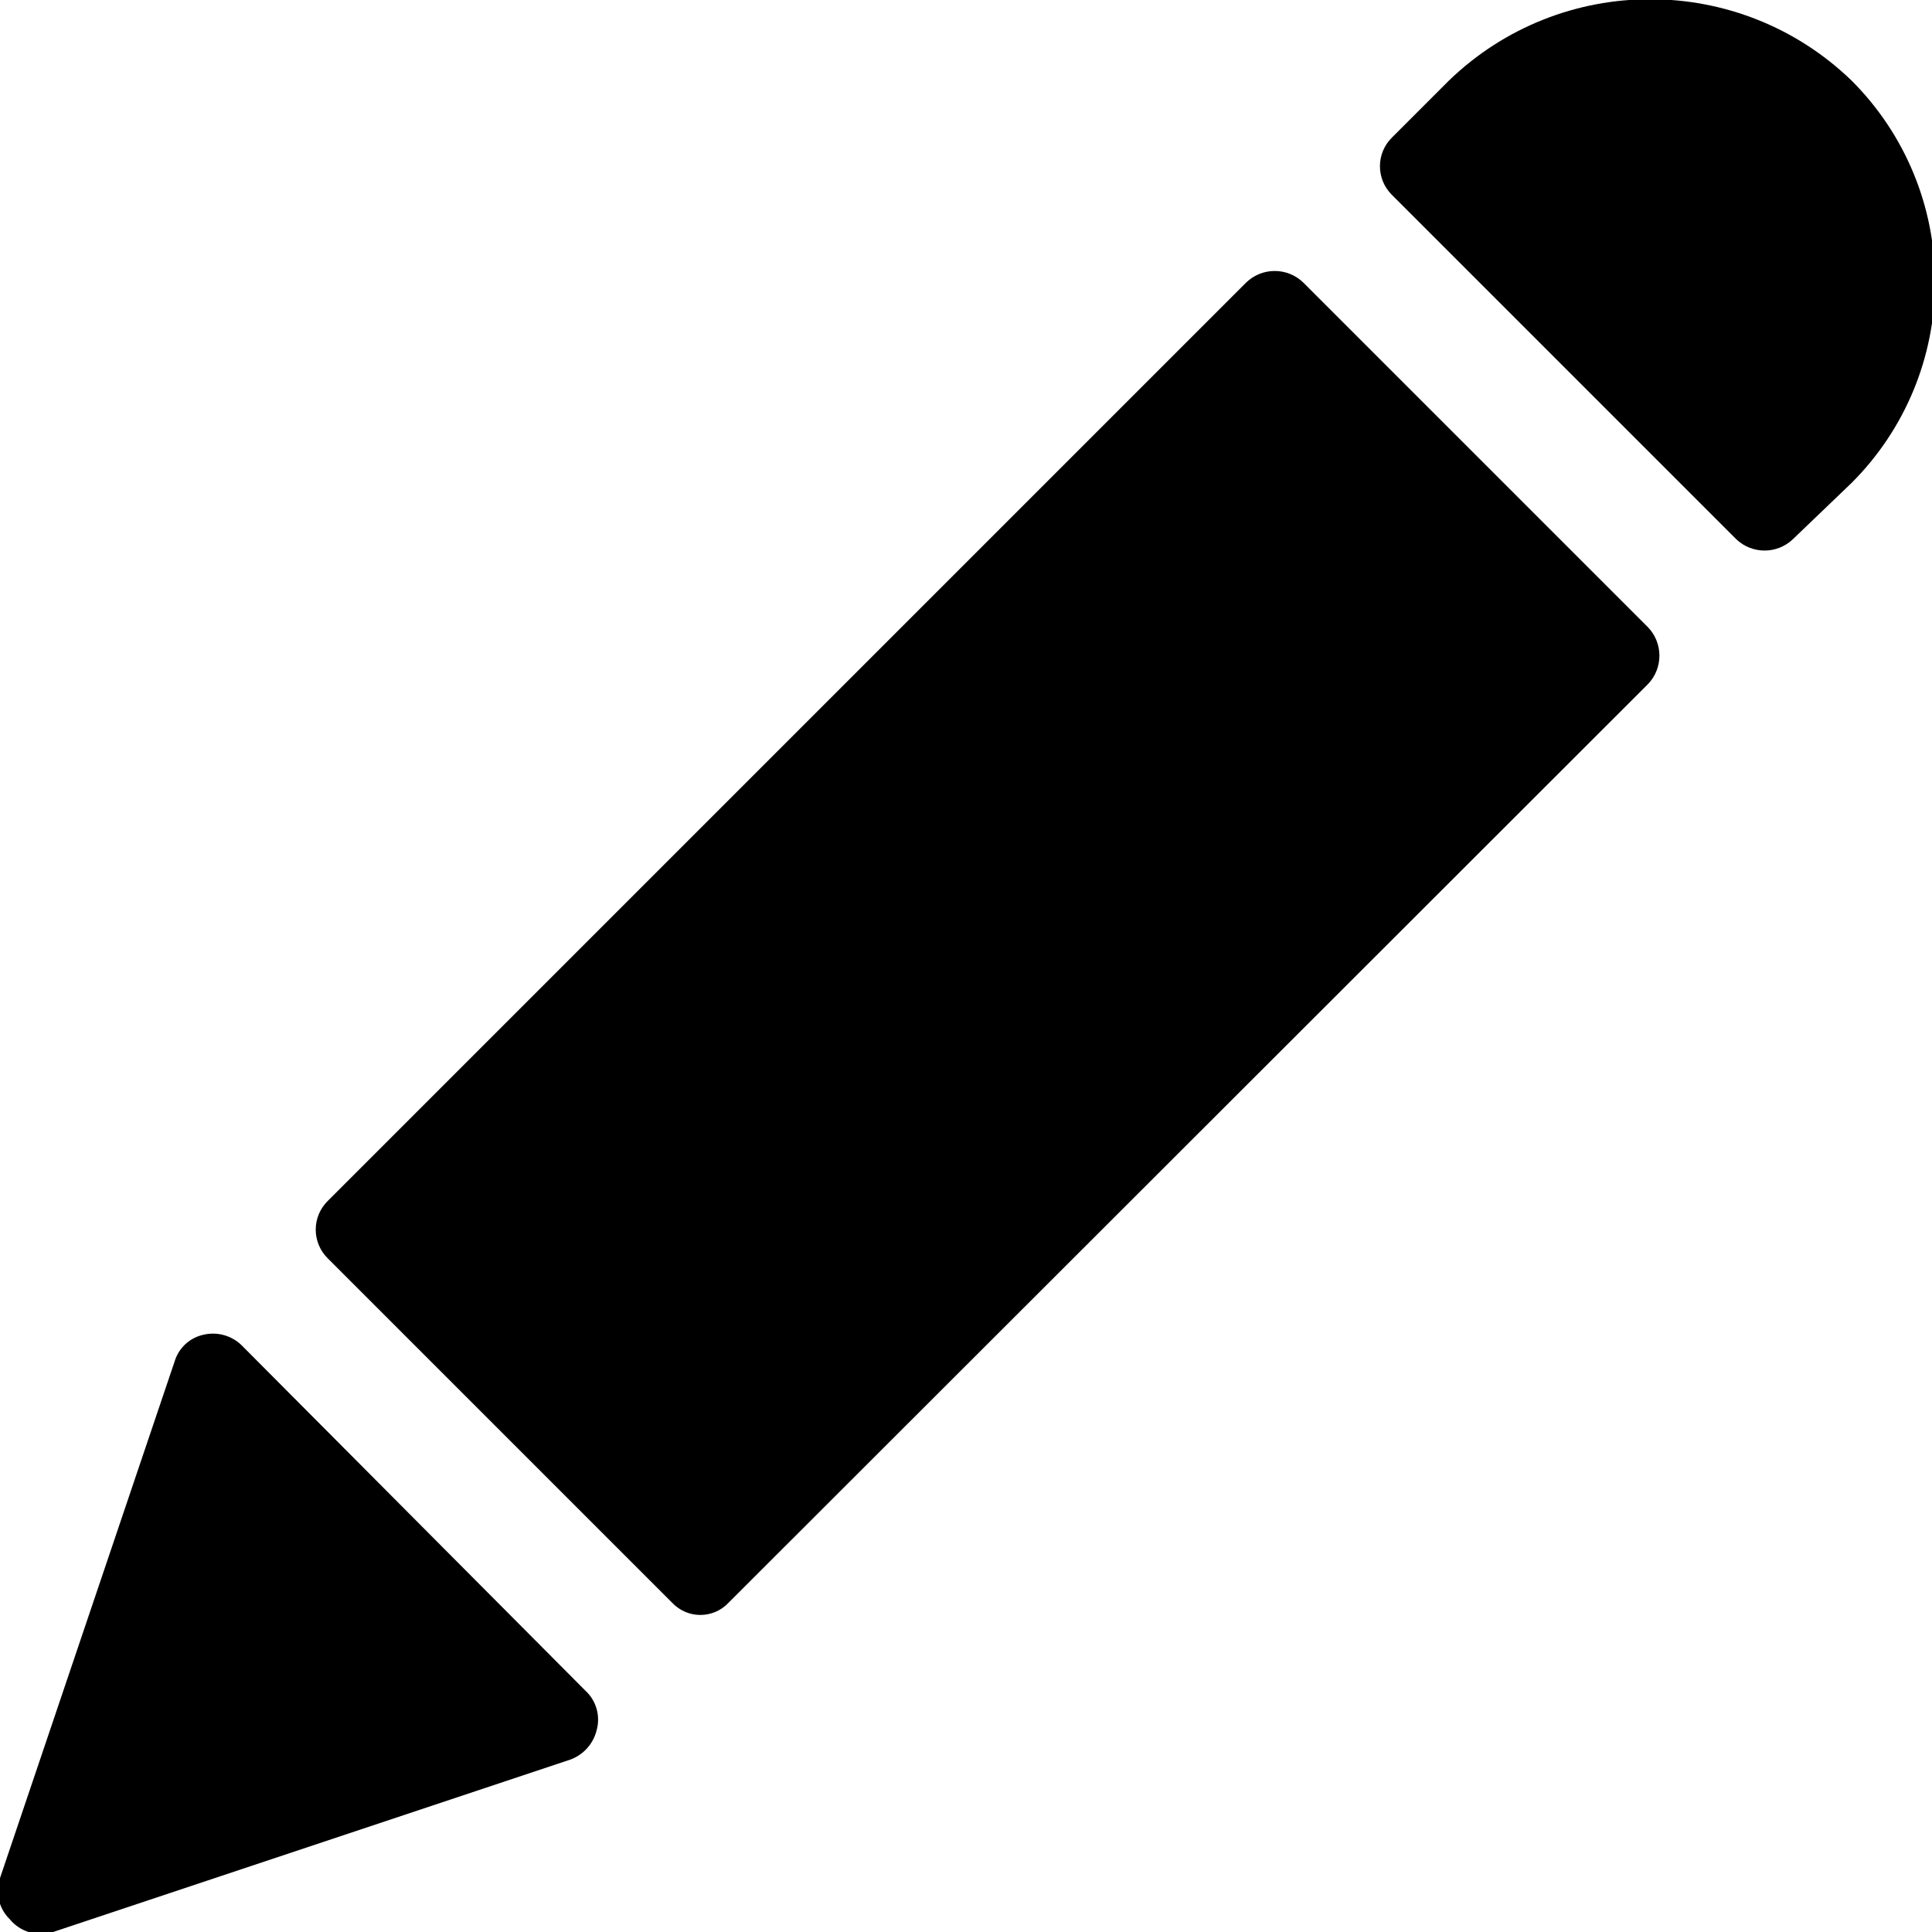
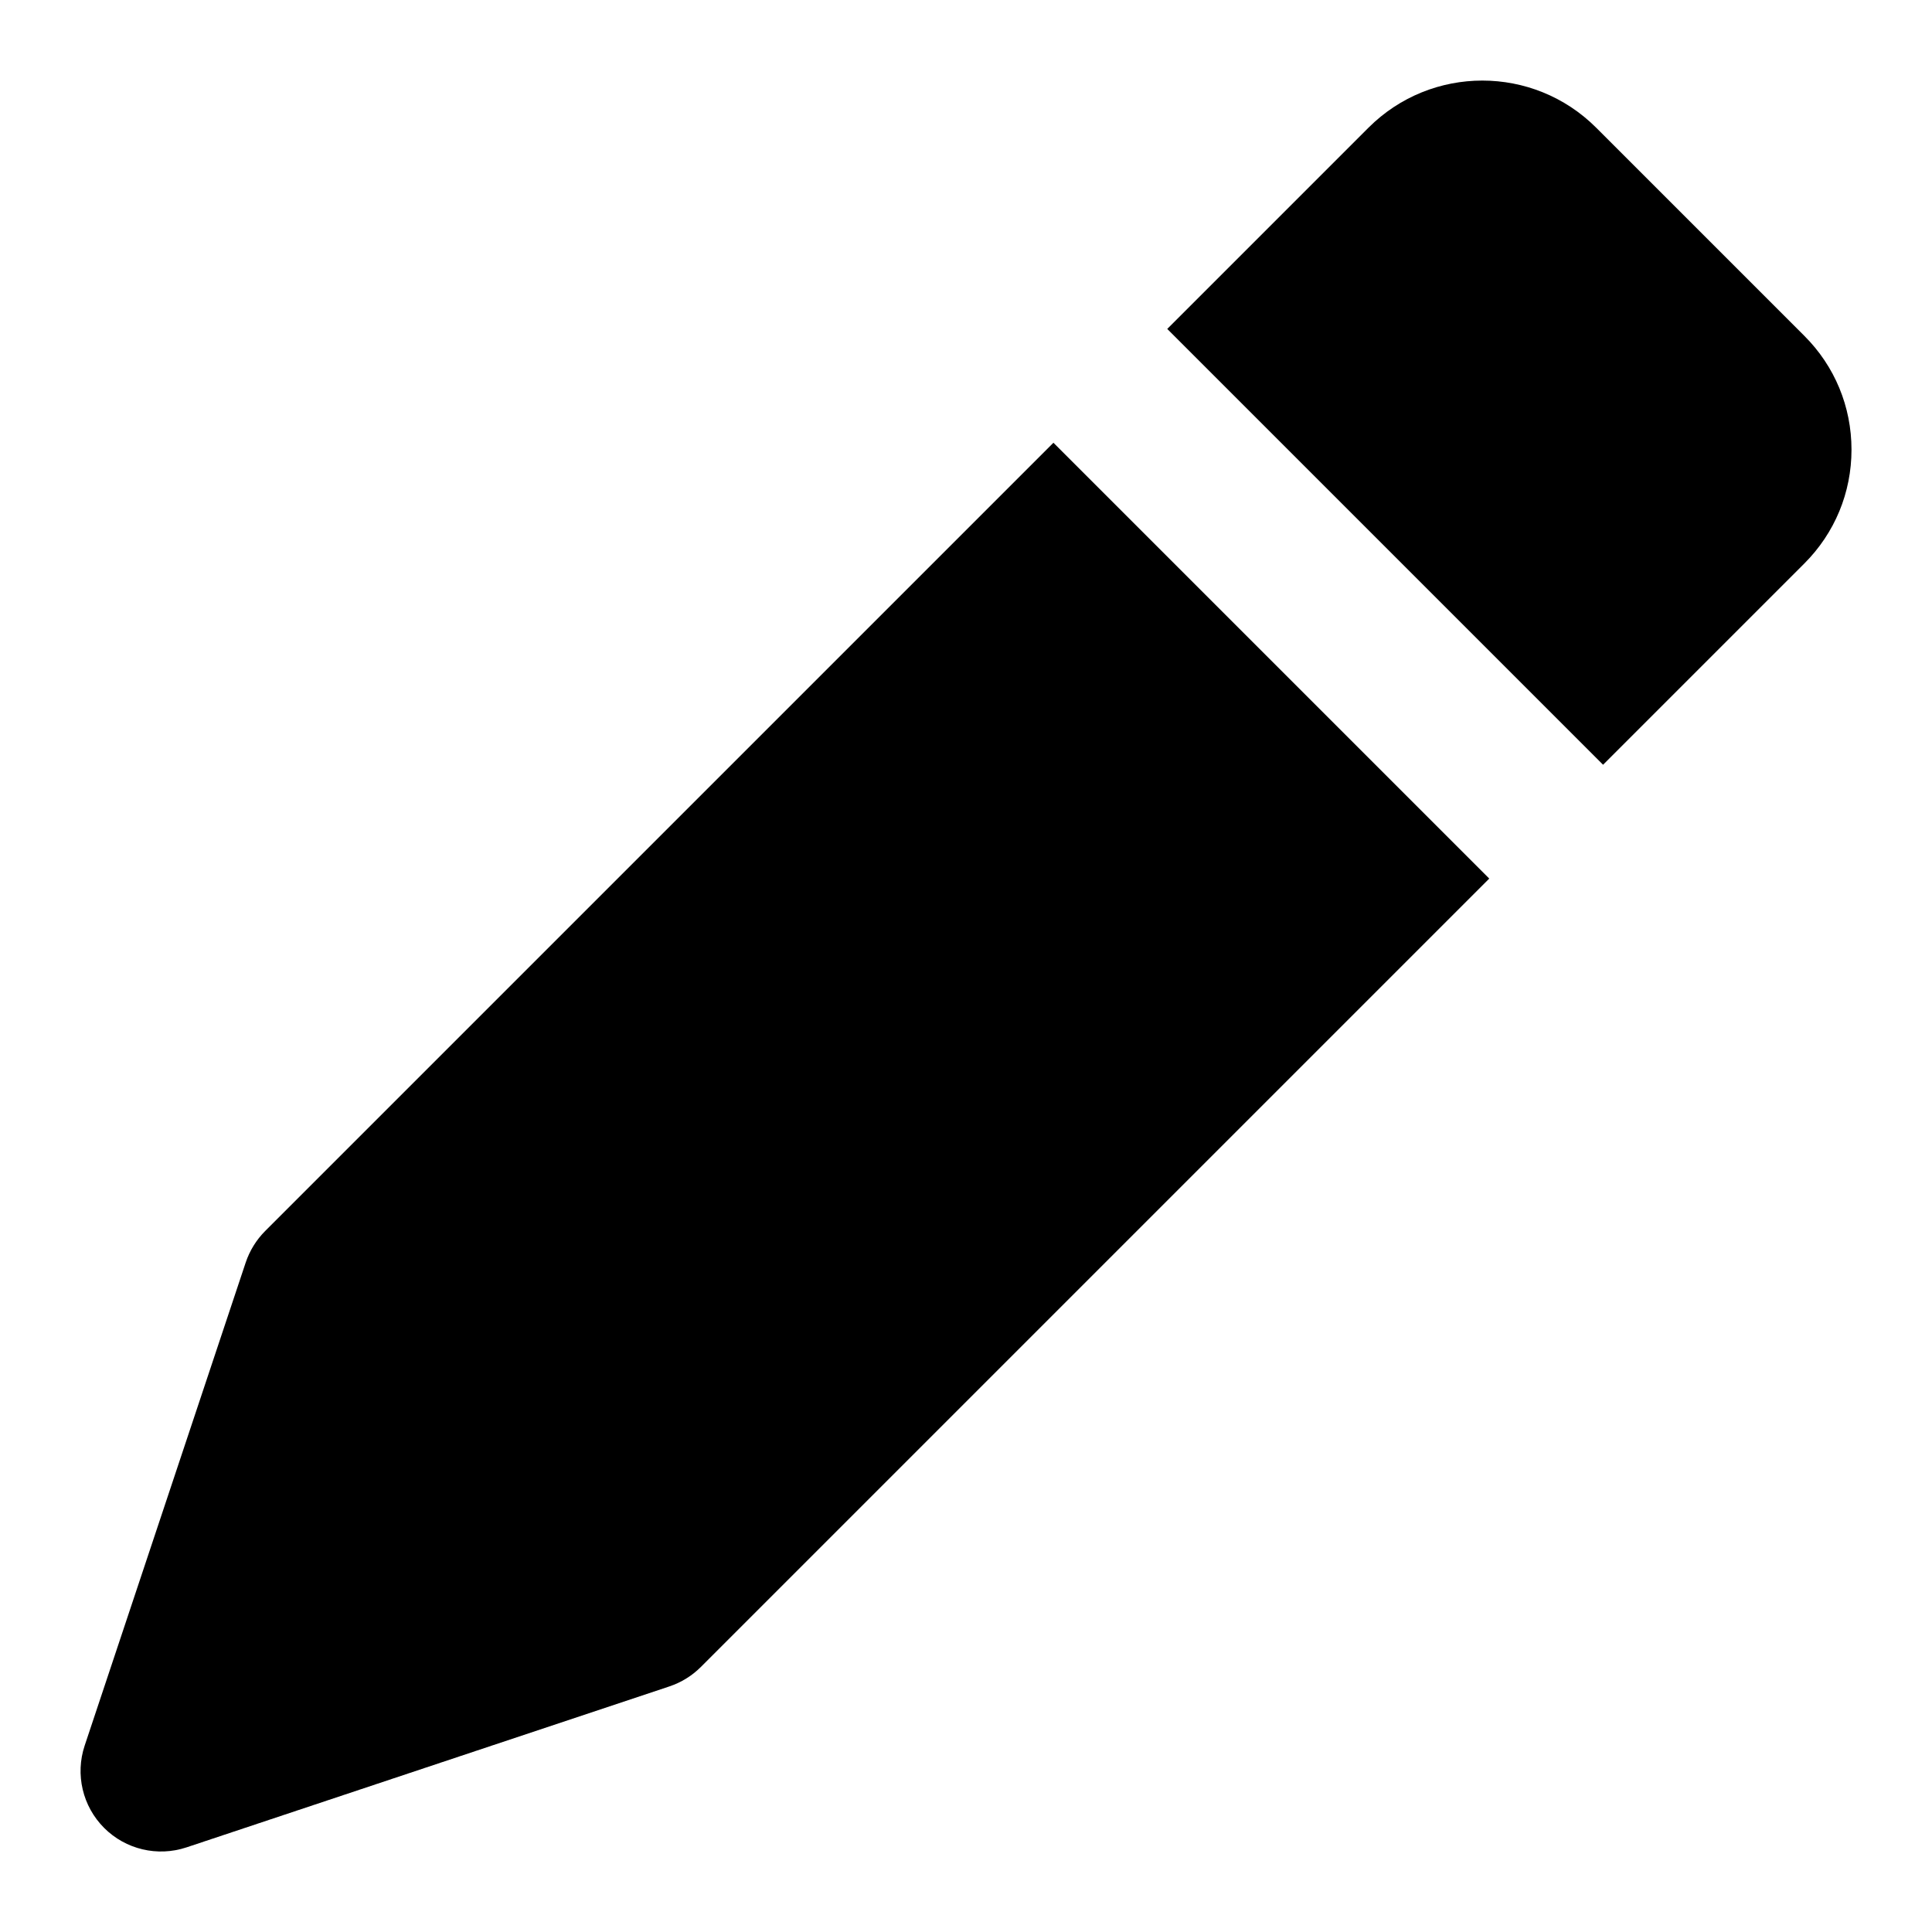
<svg xmlns="http://www.w3.org/2000/svg" viewBox="0 0 24 24">
-   <path d="M16.19 3.51a.51.51 0 0 0-.71 0L4.07 14.92a.5.5 0 0 0 0 .71l4.28 4.28a.48.48 0 0 0 .7 0L20.47 8.5a.51.51 0 0 0 0-.71ZM3 16.71a.51.51 0 0 0-.47-.13.48.48 0 0 0-.36.33L0 23.33a.49.49 0 0 0 .12.51.5.5 0 0 0 .54.16l6.42-2.14a.52.52 0 0 0 .33-.36.49.49 0 0 0-.14-.5ZM23 1a3.6 3.6 0 0 0-5 0l-.71.71a.5.5 0 0 0 0 .71l4.28 4.28a.51.51 0 0 0 .7 0L23 6a3.53 3.53 0 0 0 0-5Z" />
+   <g fill="currentColor">
+     <path d="m13.086 5.5-9.793 9.793a1.01 1.01 0 0 0-.241.391l-2 6a1 1 0 0 0 1.264 1.265l6-2c.147-.049.281-.132.391-.242l9.793-9.793L13.086 5.5Z" />
+     <path d="m22.414 4.172-2.586-2.586a2.001 2.001 0 0 0-2.828 0l-2.5 2.5L19.914 9.5l2.5-2.5c.378-.378.586-.88.586-1.414s-.208-1.037-.586-1.414Z" />
+   </g>
</svg>
